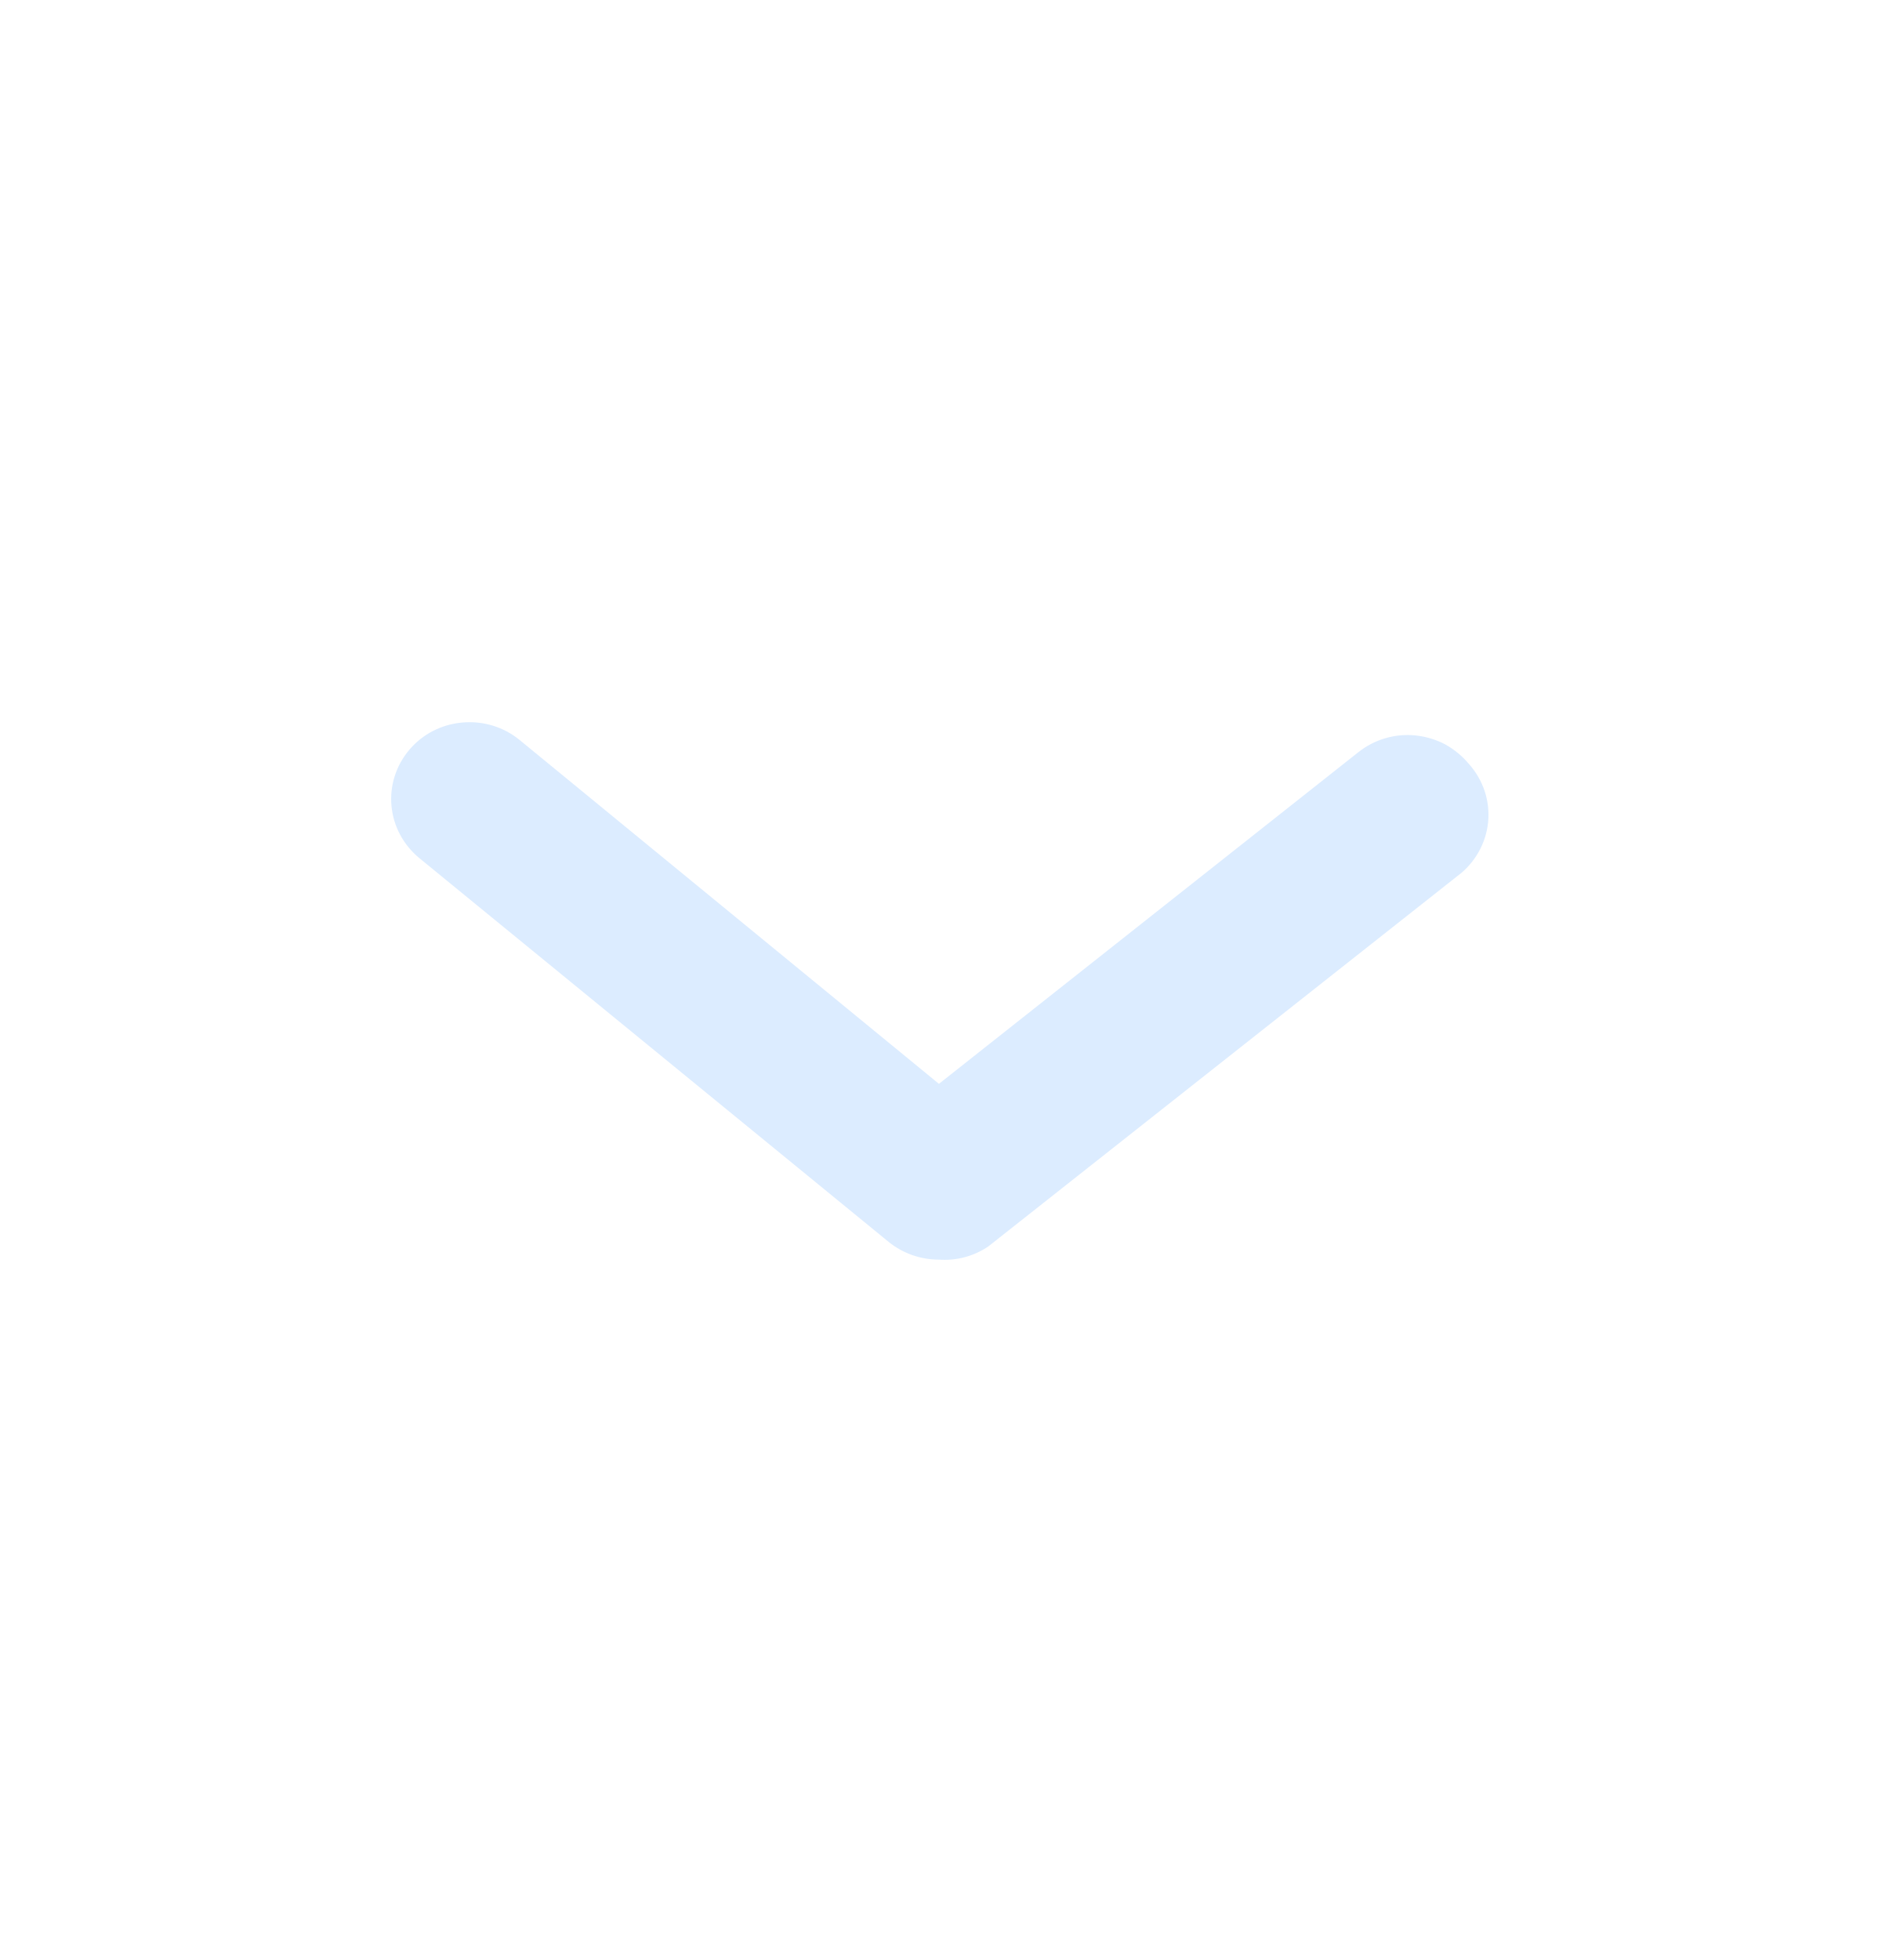
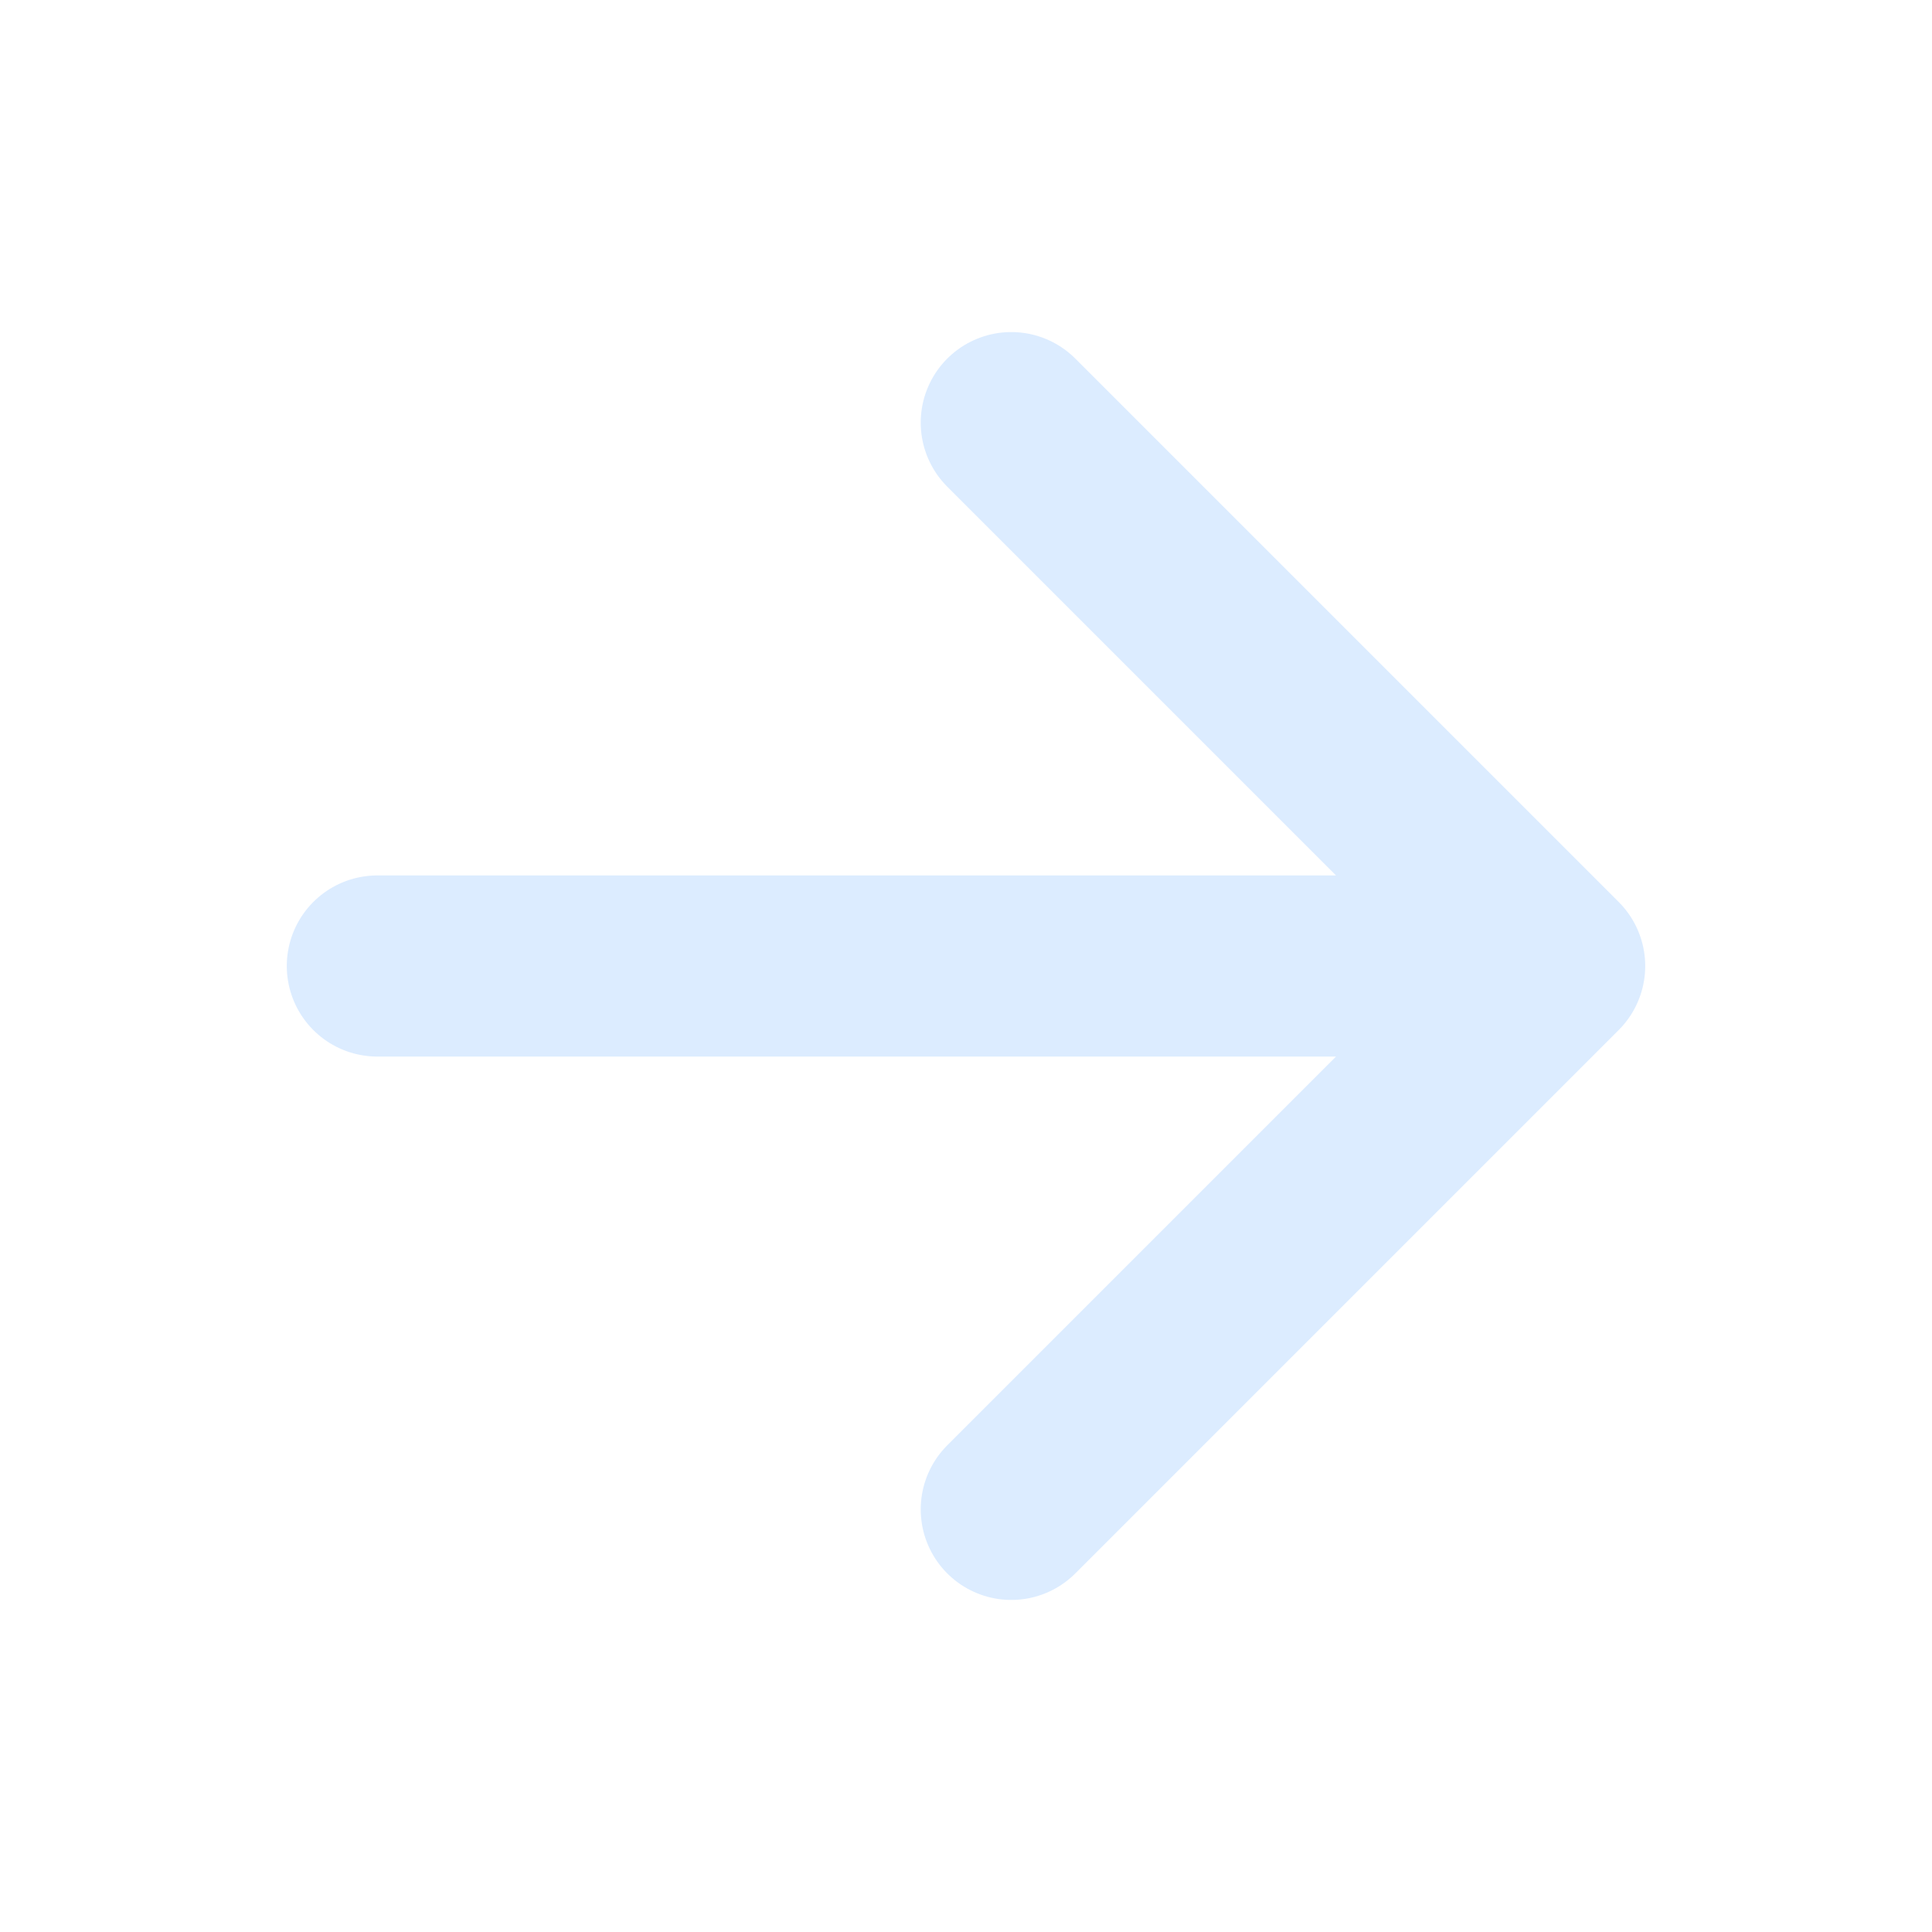
- <svg xmlns="http://www.w3.org/2000/svg" width="46px" height="48px" viewBox="0 0 46 47" version="1.1">
-   <g id="surface1">
-     <path style=" stroke:none;fill-rule:nonzero;fill:rgb(86.275%,92.549%,100%);fill-opacity:1;" d="M 23 30.348 C 22.551 30.348 22.117 30.195 21.773 29.918 L 10.273 20.516 C 9.883 20.195 9.637 19.738 9.59 19.242 C 9.543 18.746 9.699 18.25 10.023 17.867 C 10.348 17.48 10.816 17.238 11.324 17.195 C 11.832 17.148 12.336 17.301 12.727 17.621 L 23 26.043 L 33.273 17.922 C 33.469 17.766 33.695 17.648 33.938 17.578 C 34.18 17.508 34.434 17.484 34.684 17.512 C 34.934 17.539 35.18 17.613 35.402 17.73 C 35.621 17.852 35.816 18.012 35.977 18.203 C 36.152 18.398 36.285 18.625 36.367 18.871 C 36.449 19.117 36.477 19.375 36.453 19.633 C 36.426 19.891 36.348 20.141 36.219 20.367 C 36.09 20.594 35.918 20.793 35.707 20.949 L 24.207 30.027 C 23.852 30.266 23.426 30.379 23 30.348 Z M 23 30.348 " />
-   </g>
+ <svg xmlns="http://www.w3.org/2000/svg" class="ionicon" viewBox="0 0 512 512" fill="#dcecff">
+   <path fill="none" stroke="#dcecff" stroke-linecap="round" stroke-linejoin="round" stroke-width="48" d="M268 112l144 144-144 144M392 256H100" />
</svg>
